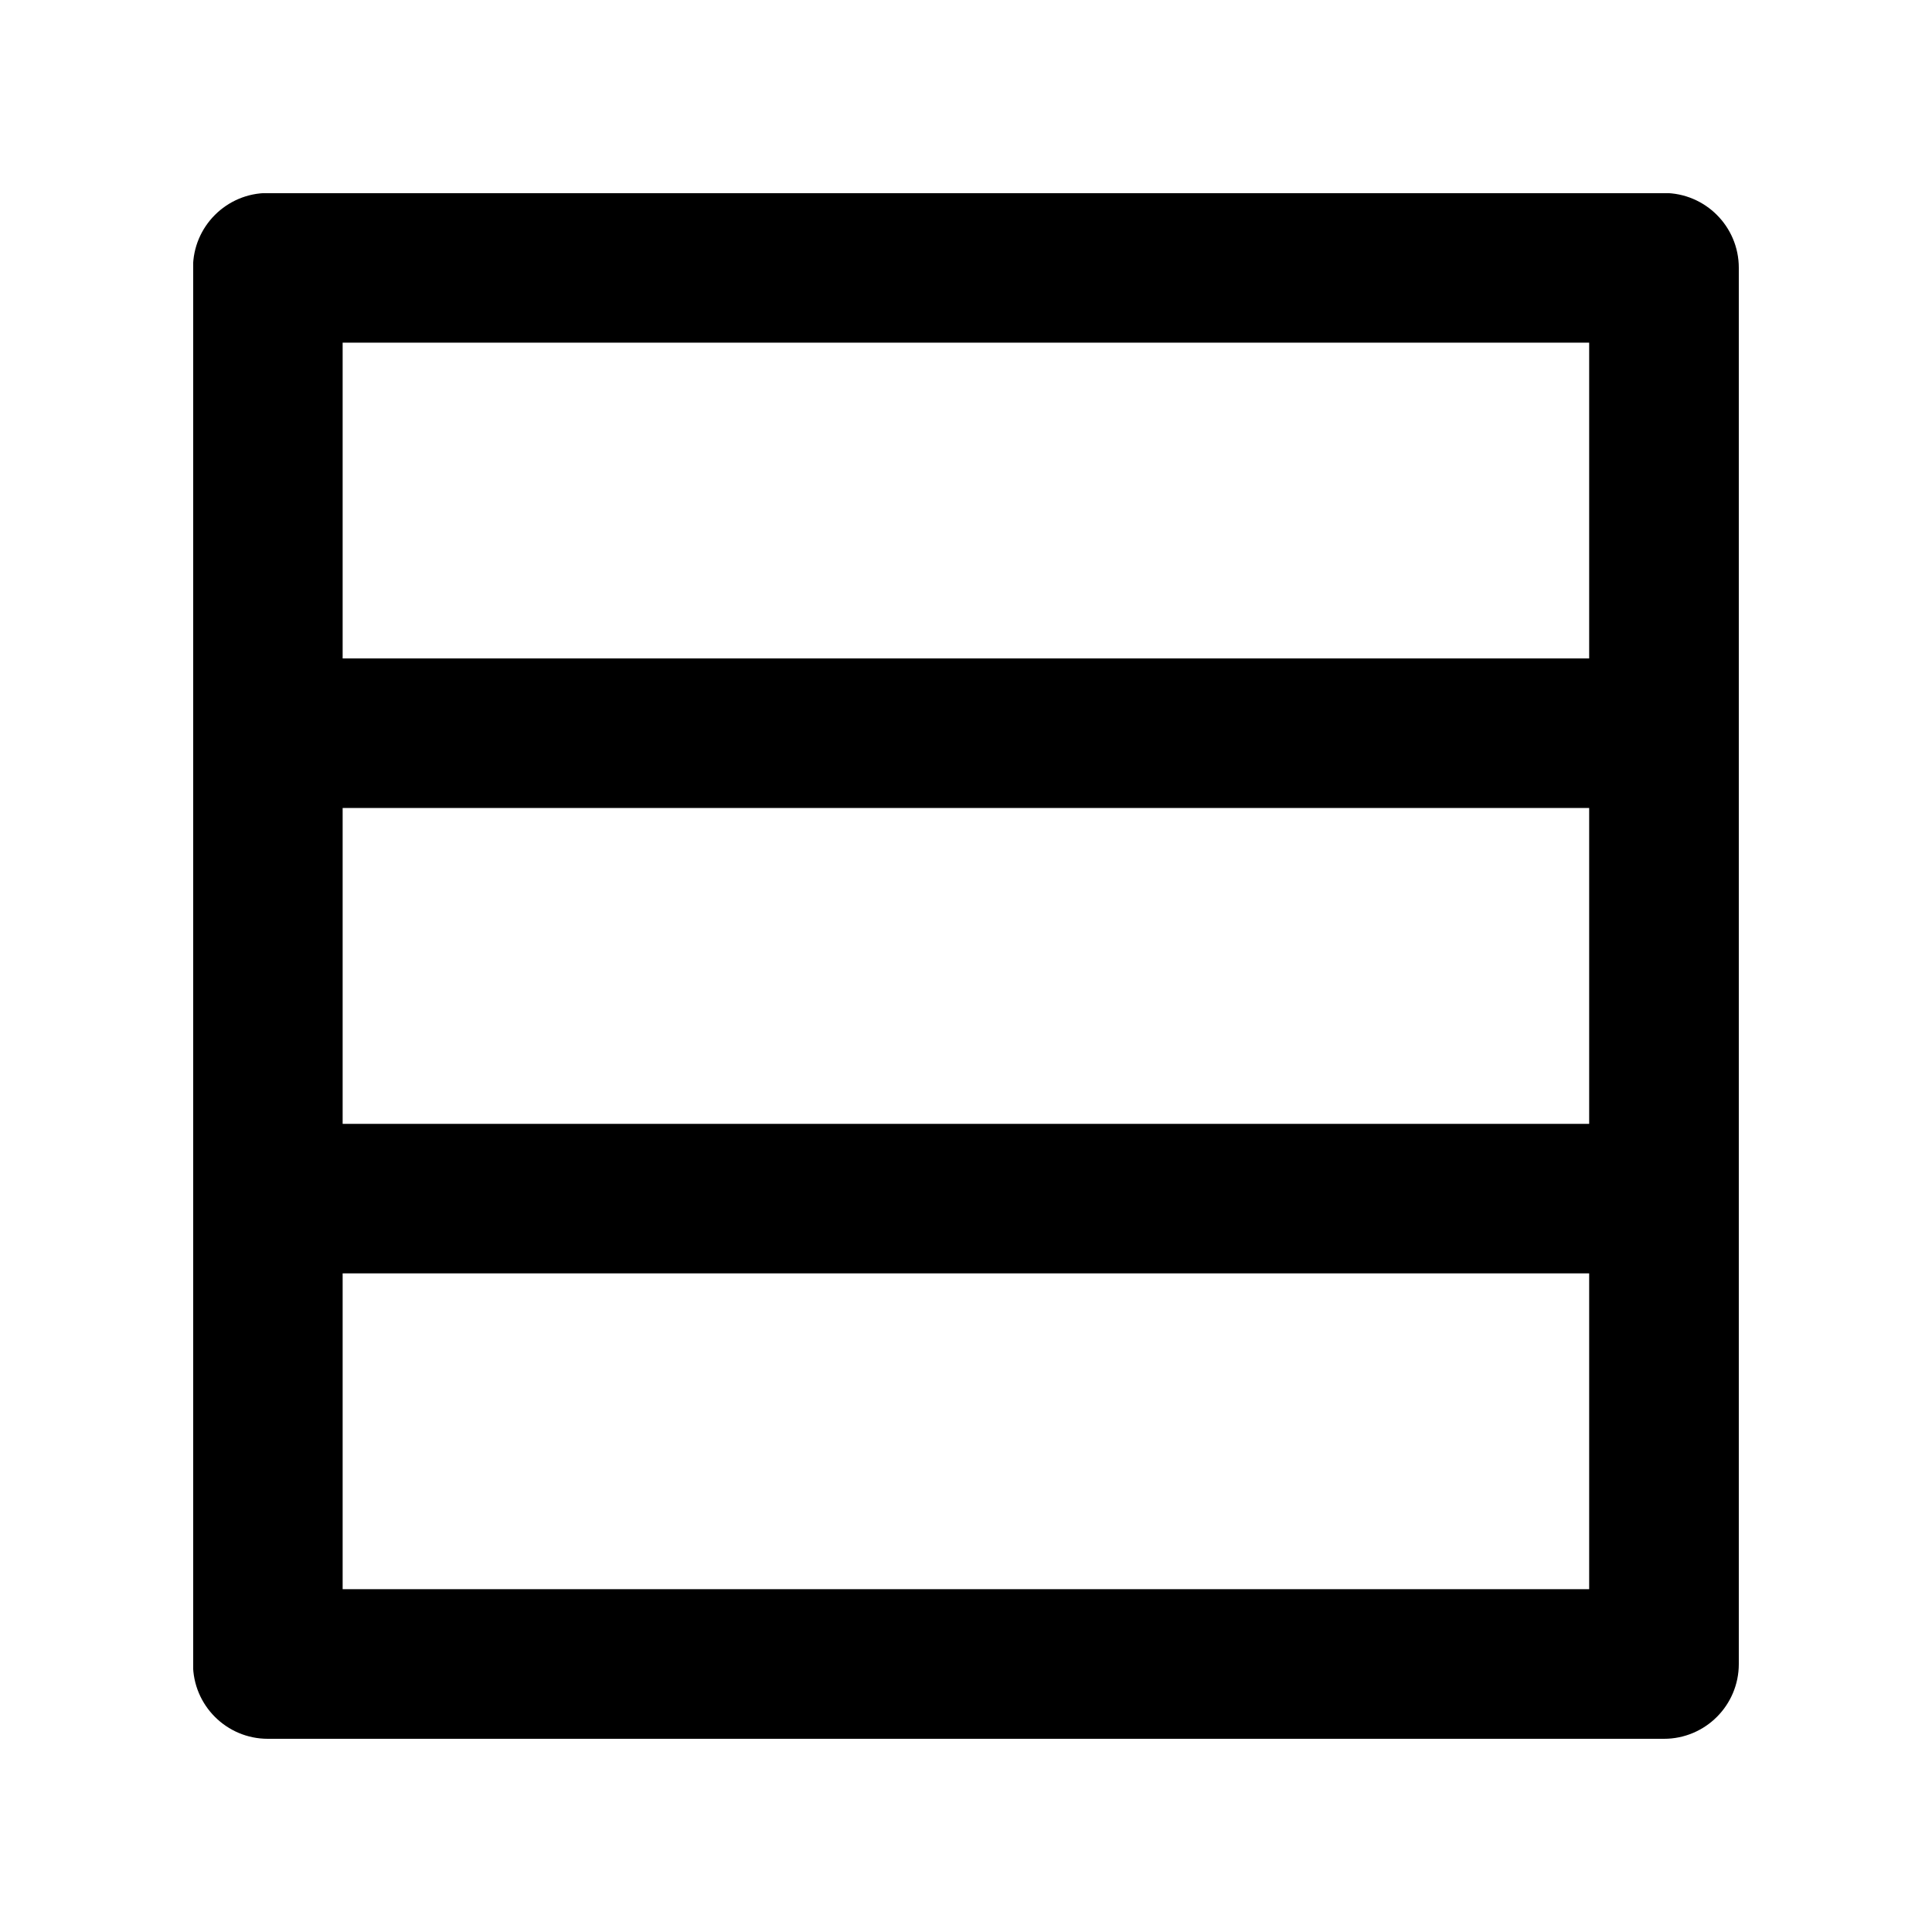
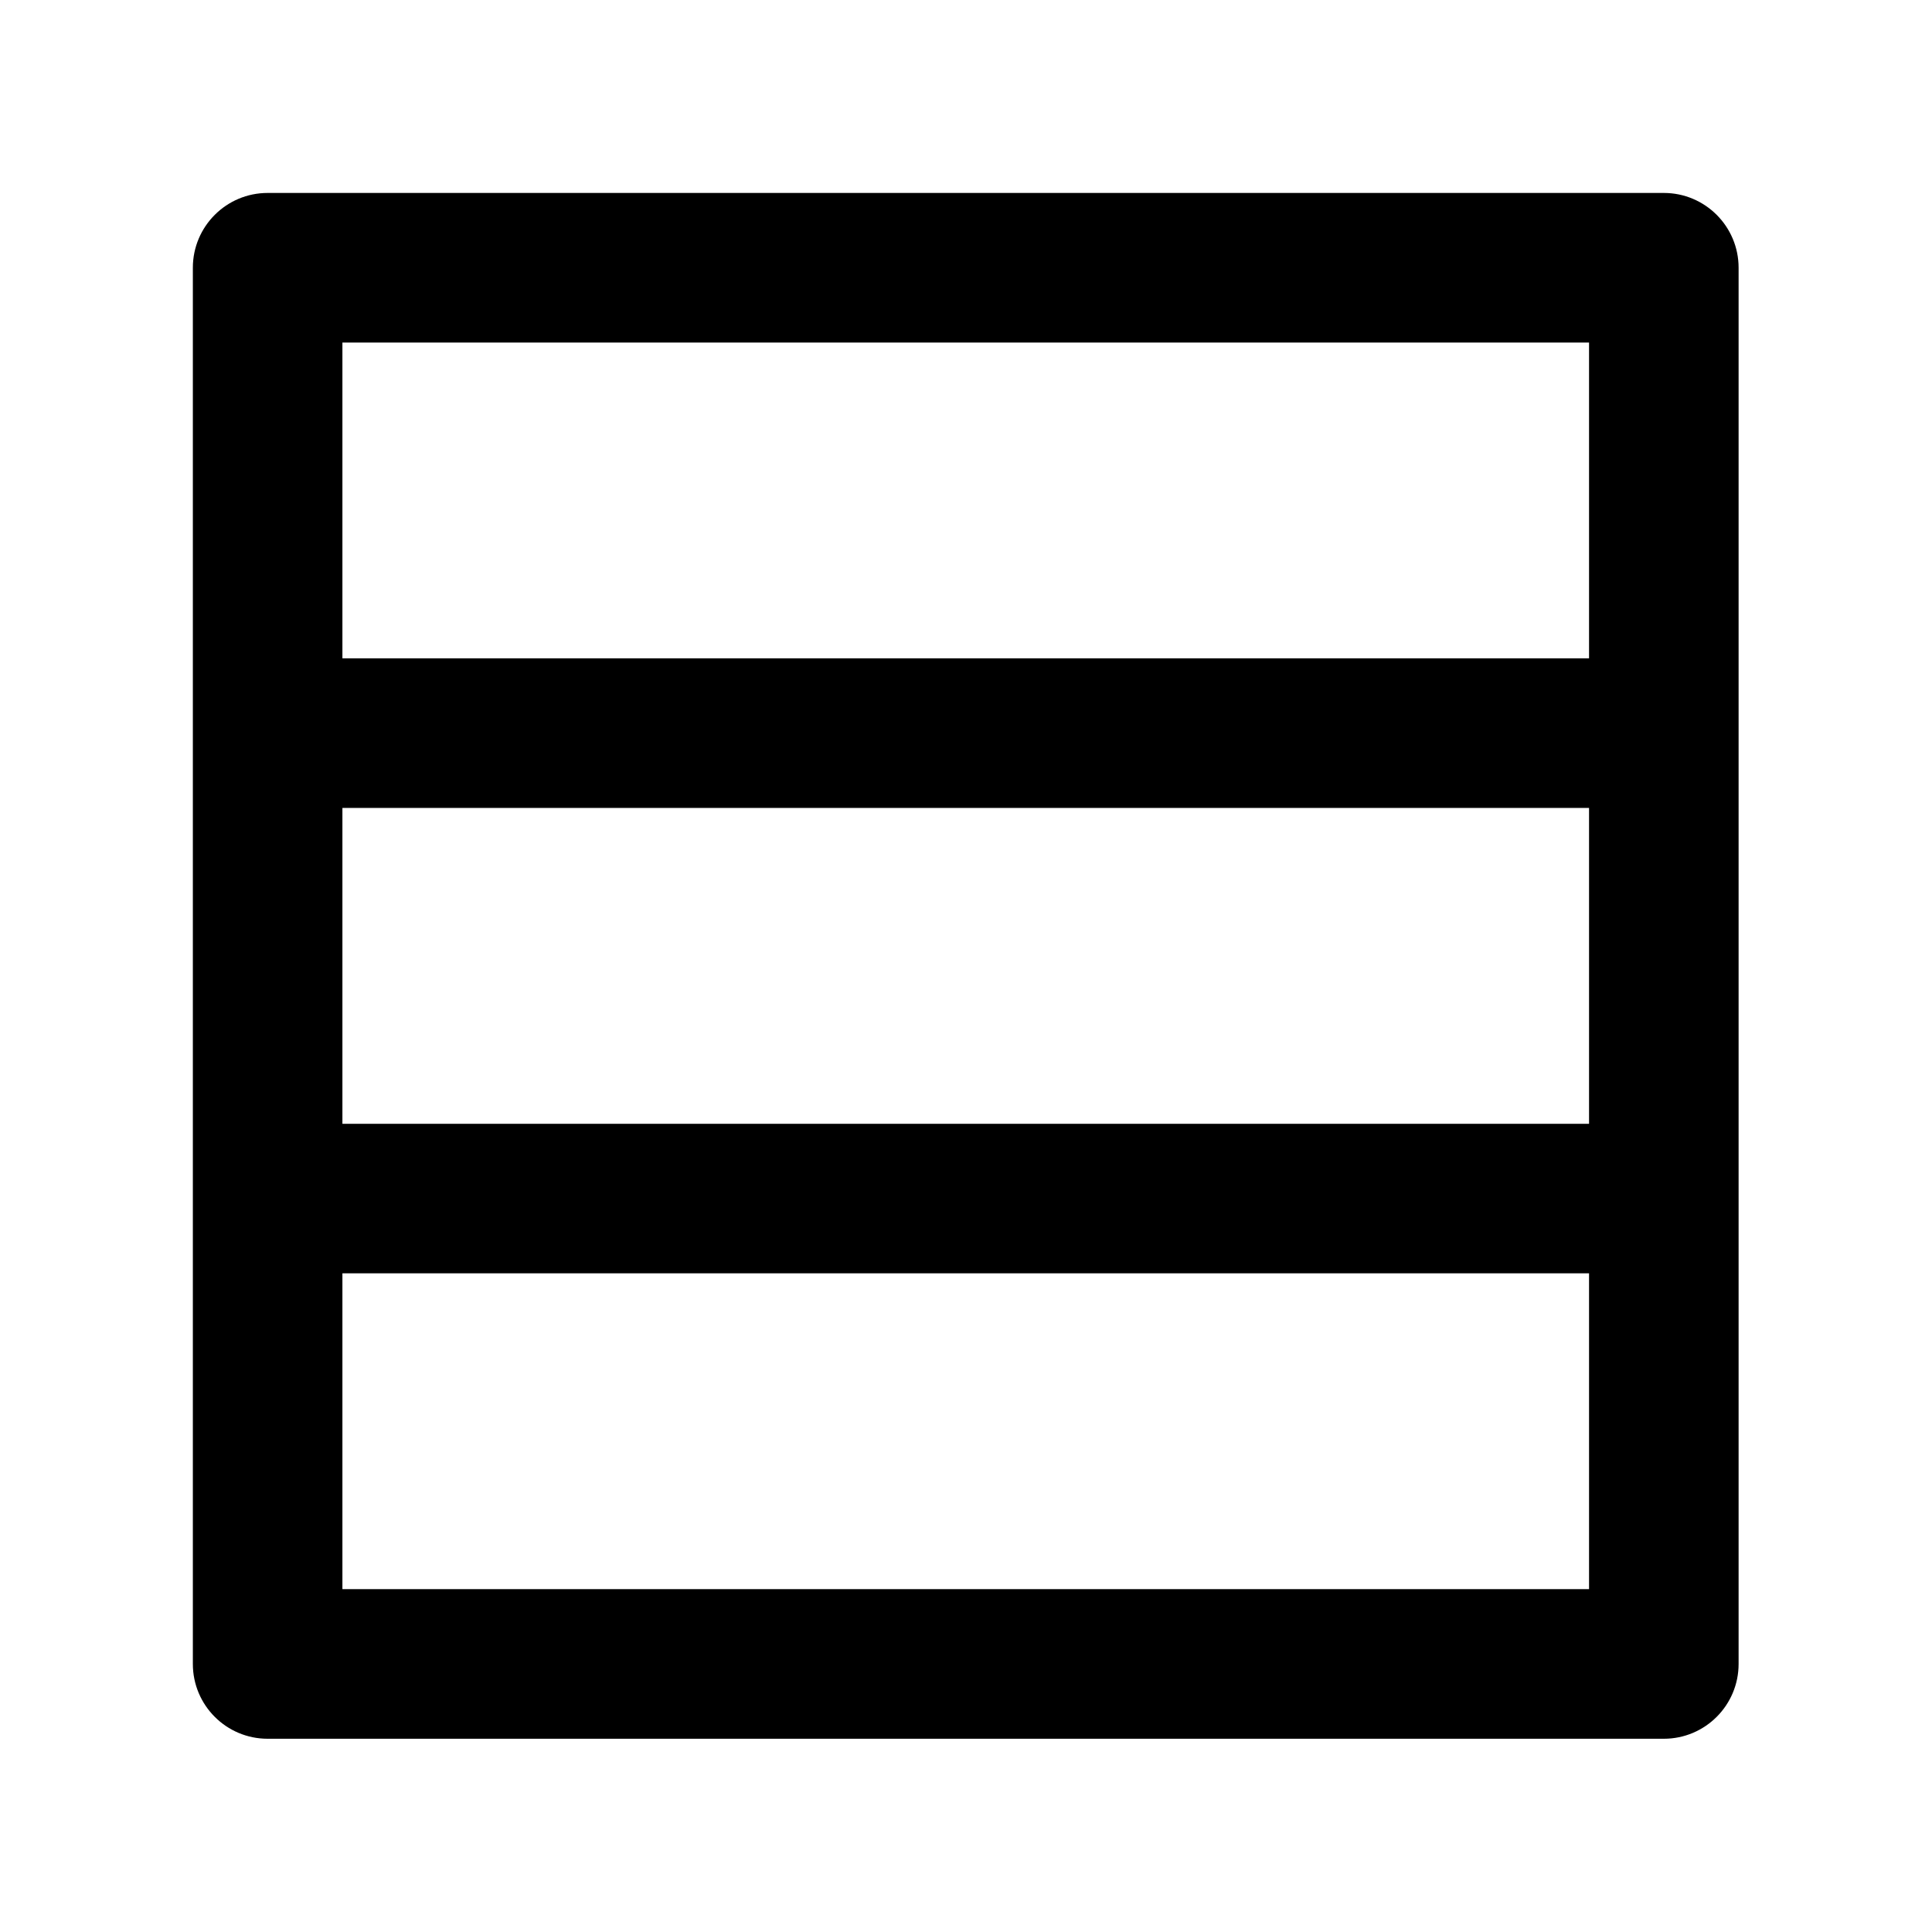
- <svg xmlns="http://www.w3.org/2000/svg" width="20" height="20" viewBox="0 0 20 20" fill="currentColor">
-   <g clip-path="url(#clip0)">
-     <path fill-rule="evenodd" clip-rule="evenodd" d="M1.998 2.772C1.998 2.345 2.345 1.998 2.772 1.998H17.226C17.653 1.998 18 2.345 18 2.772V7.59V12.408V17.226C18 17.653 17.653 18 17.226 18H2.772C2.345 18 1.998 17.653 1.998 17.226V12.408V7.59V2.772ZM3.547 13.182V16.451H16.451V13.182H3.547ZM16.451 11.634H3.547V8.364H16.451V11.634ZM16.451 3.547V6.816H3.547V3.547H16.451Z" fill="currentColor" />
-   </g>
-   <defs>
-     <clipPath id="clip0">
-       <rect width="16" height="16" transform="translate(2 2)" />
-     </clipPath>
-   </defs>
+ <svg xmlns="http://www.w3.org/2000/svg" width="39" height="39" viewBox="0 0 39 39" fill="none">
+   <path fill-rule="evenodd" clip-rule="evenodd" d="M3.893 5.405C3.893 4.571 4.569 3.895 5.402 3.895H33.587C34.42 3.895 35.096 4.571 35.096 5.405V33.589C35.096 34.423 34.42 35.099 33.587 35.099H5.402C4.569 35.099 3.893 34.423 3.893 33.589V5.405ZM6.912 6.915V13.289H32.077V6.915H6.912ZM6.912 16.309H32.077V22.685H6.912V16.309ZM6.912 25.704V32.079H32.077V25.704L6.912 25.704Z" fill="currentColor" />
</svg>
